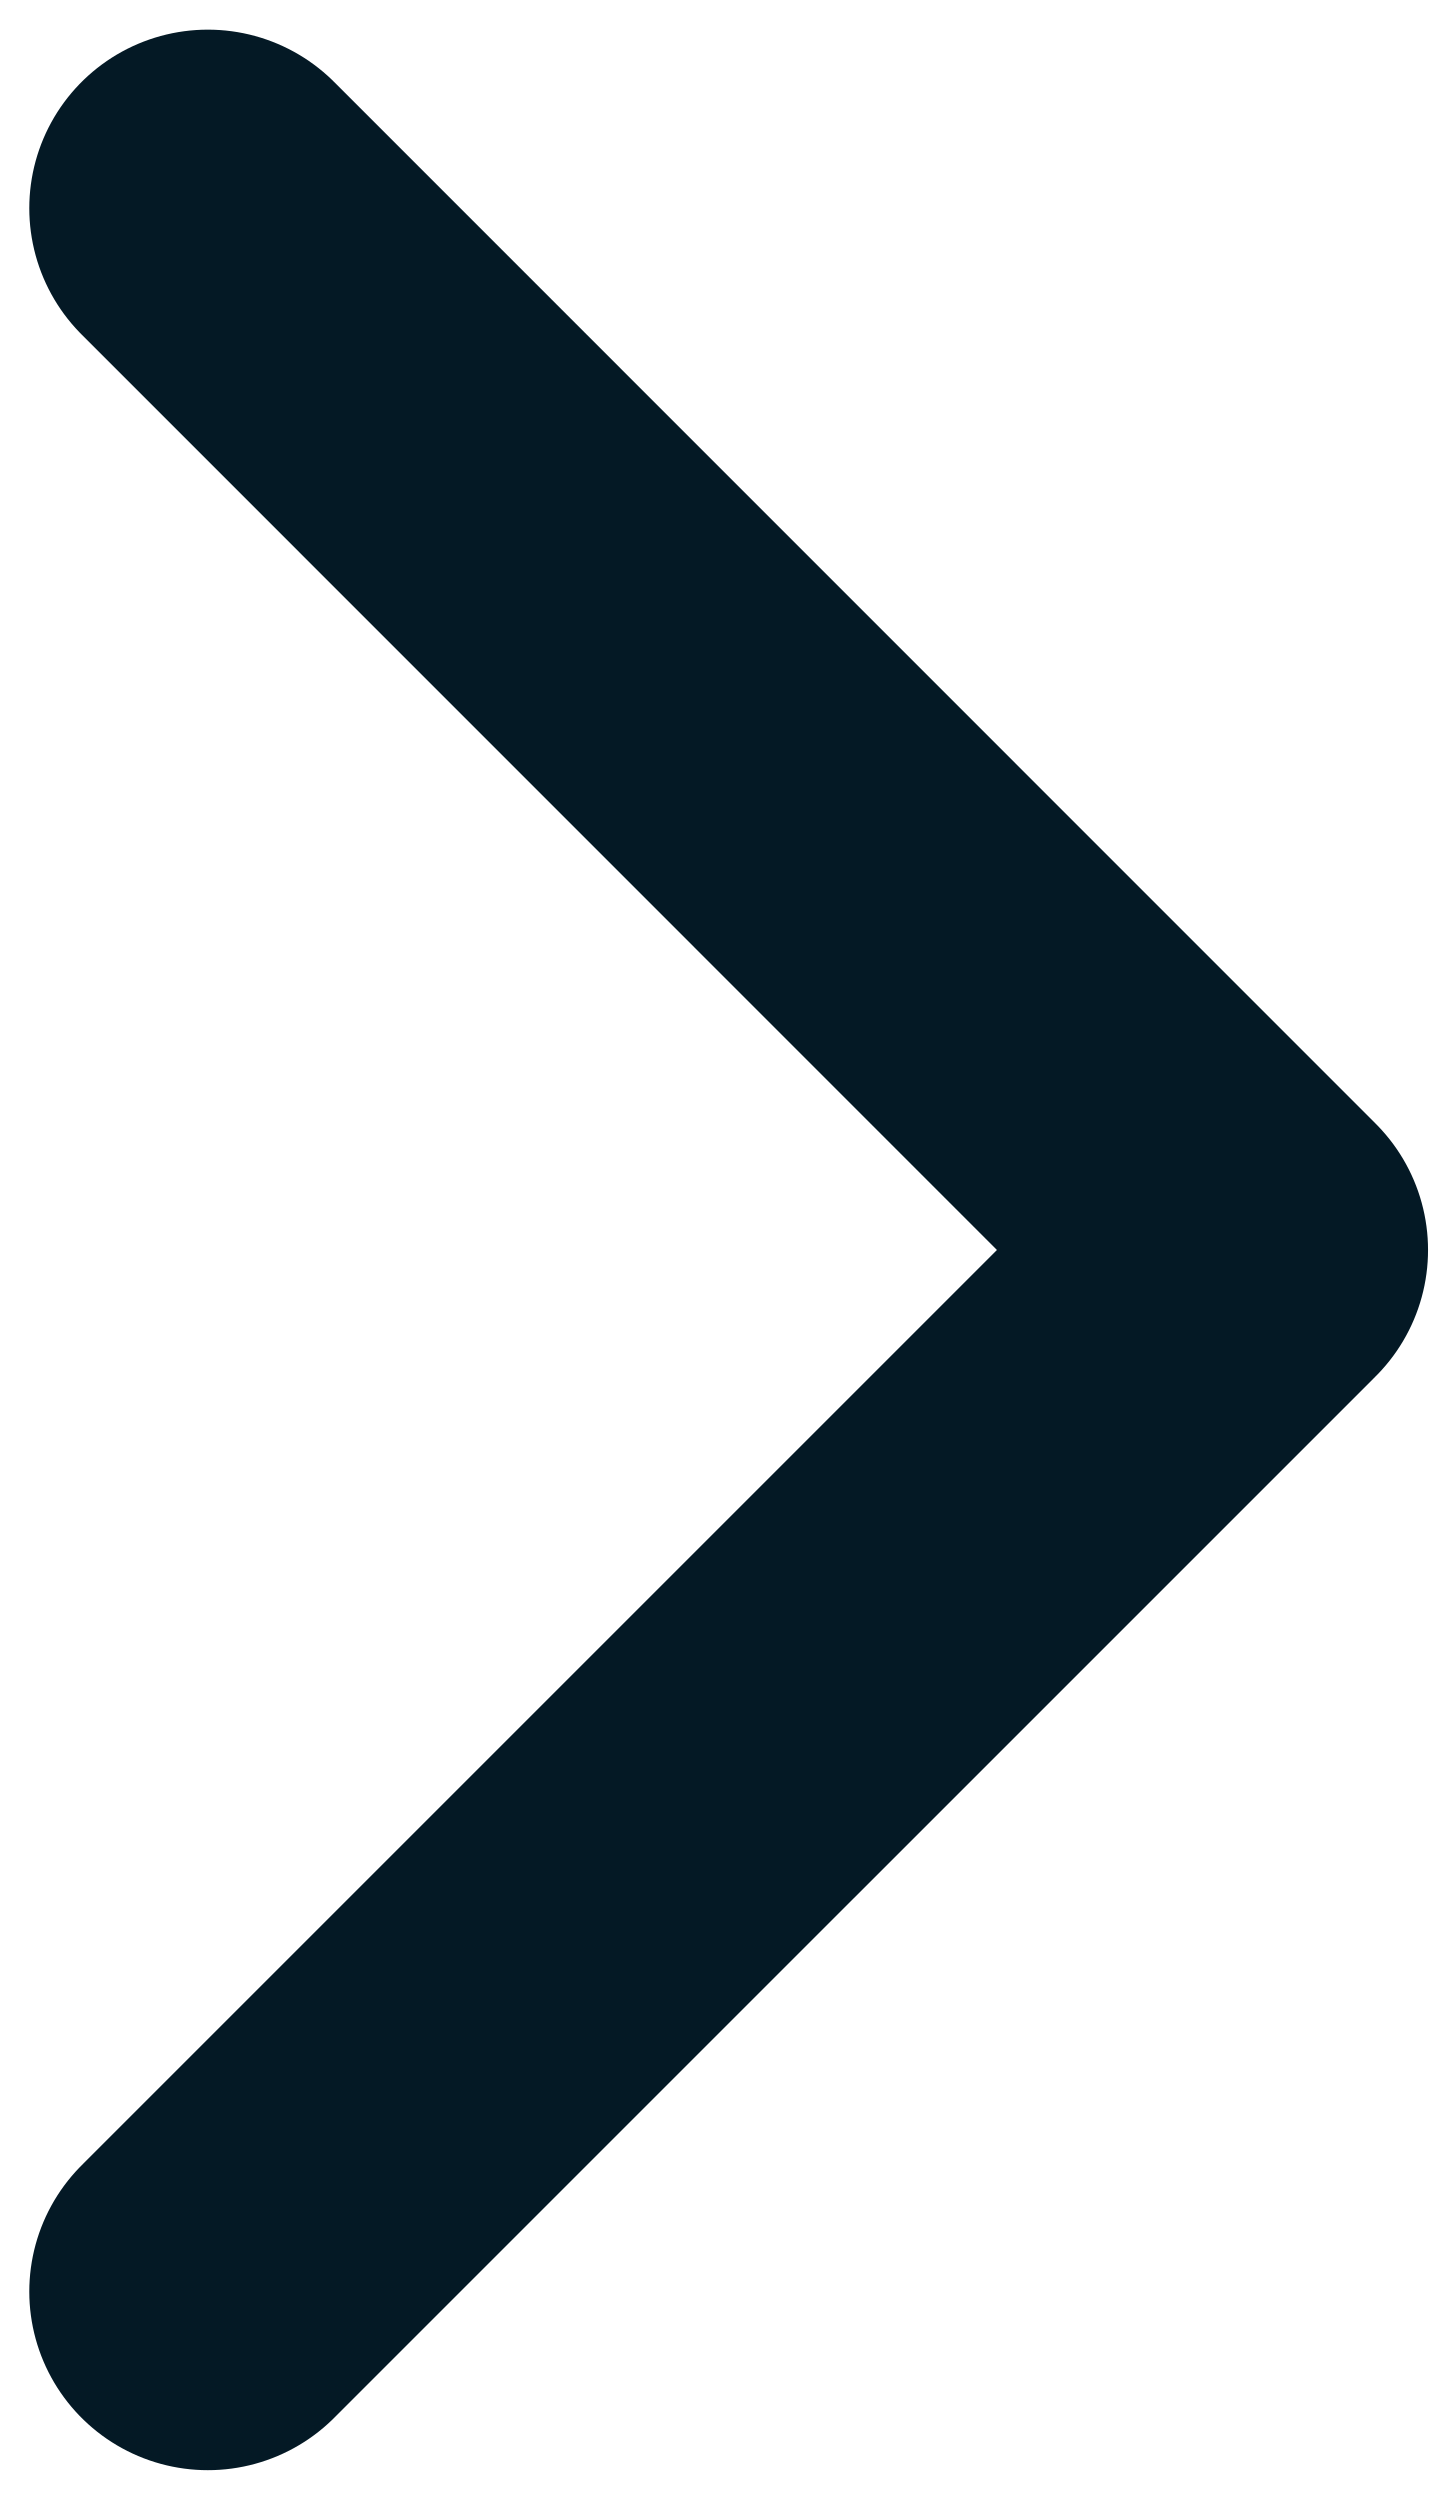
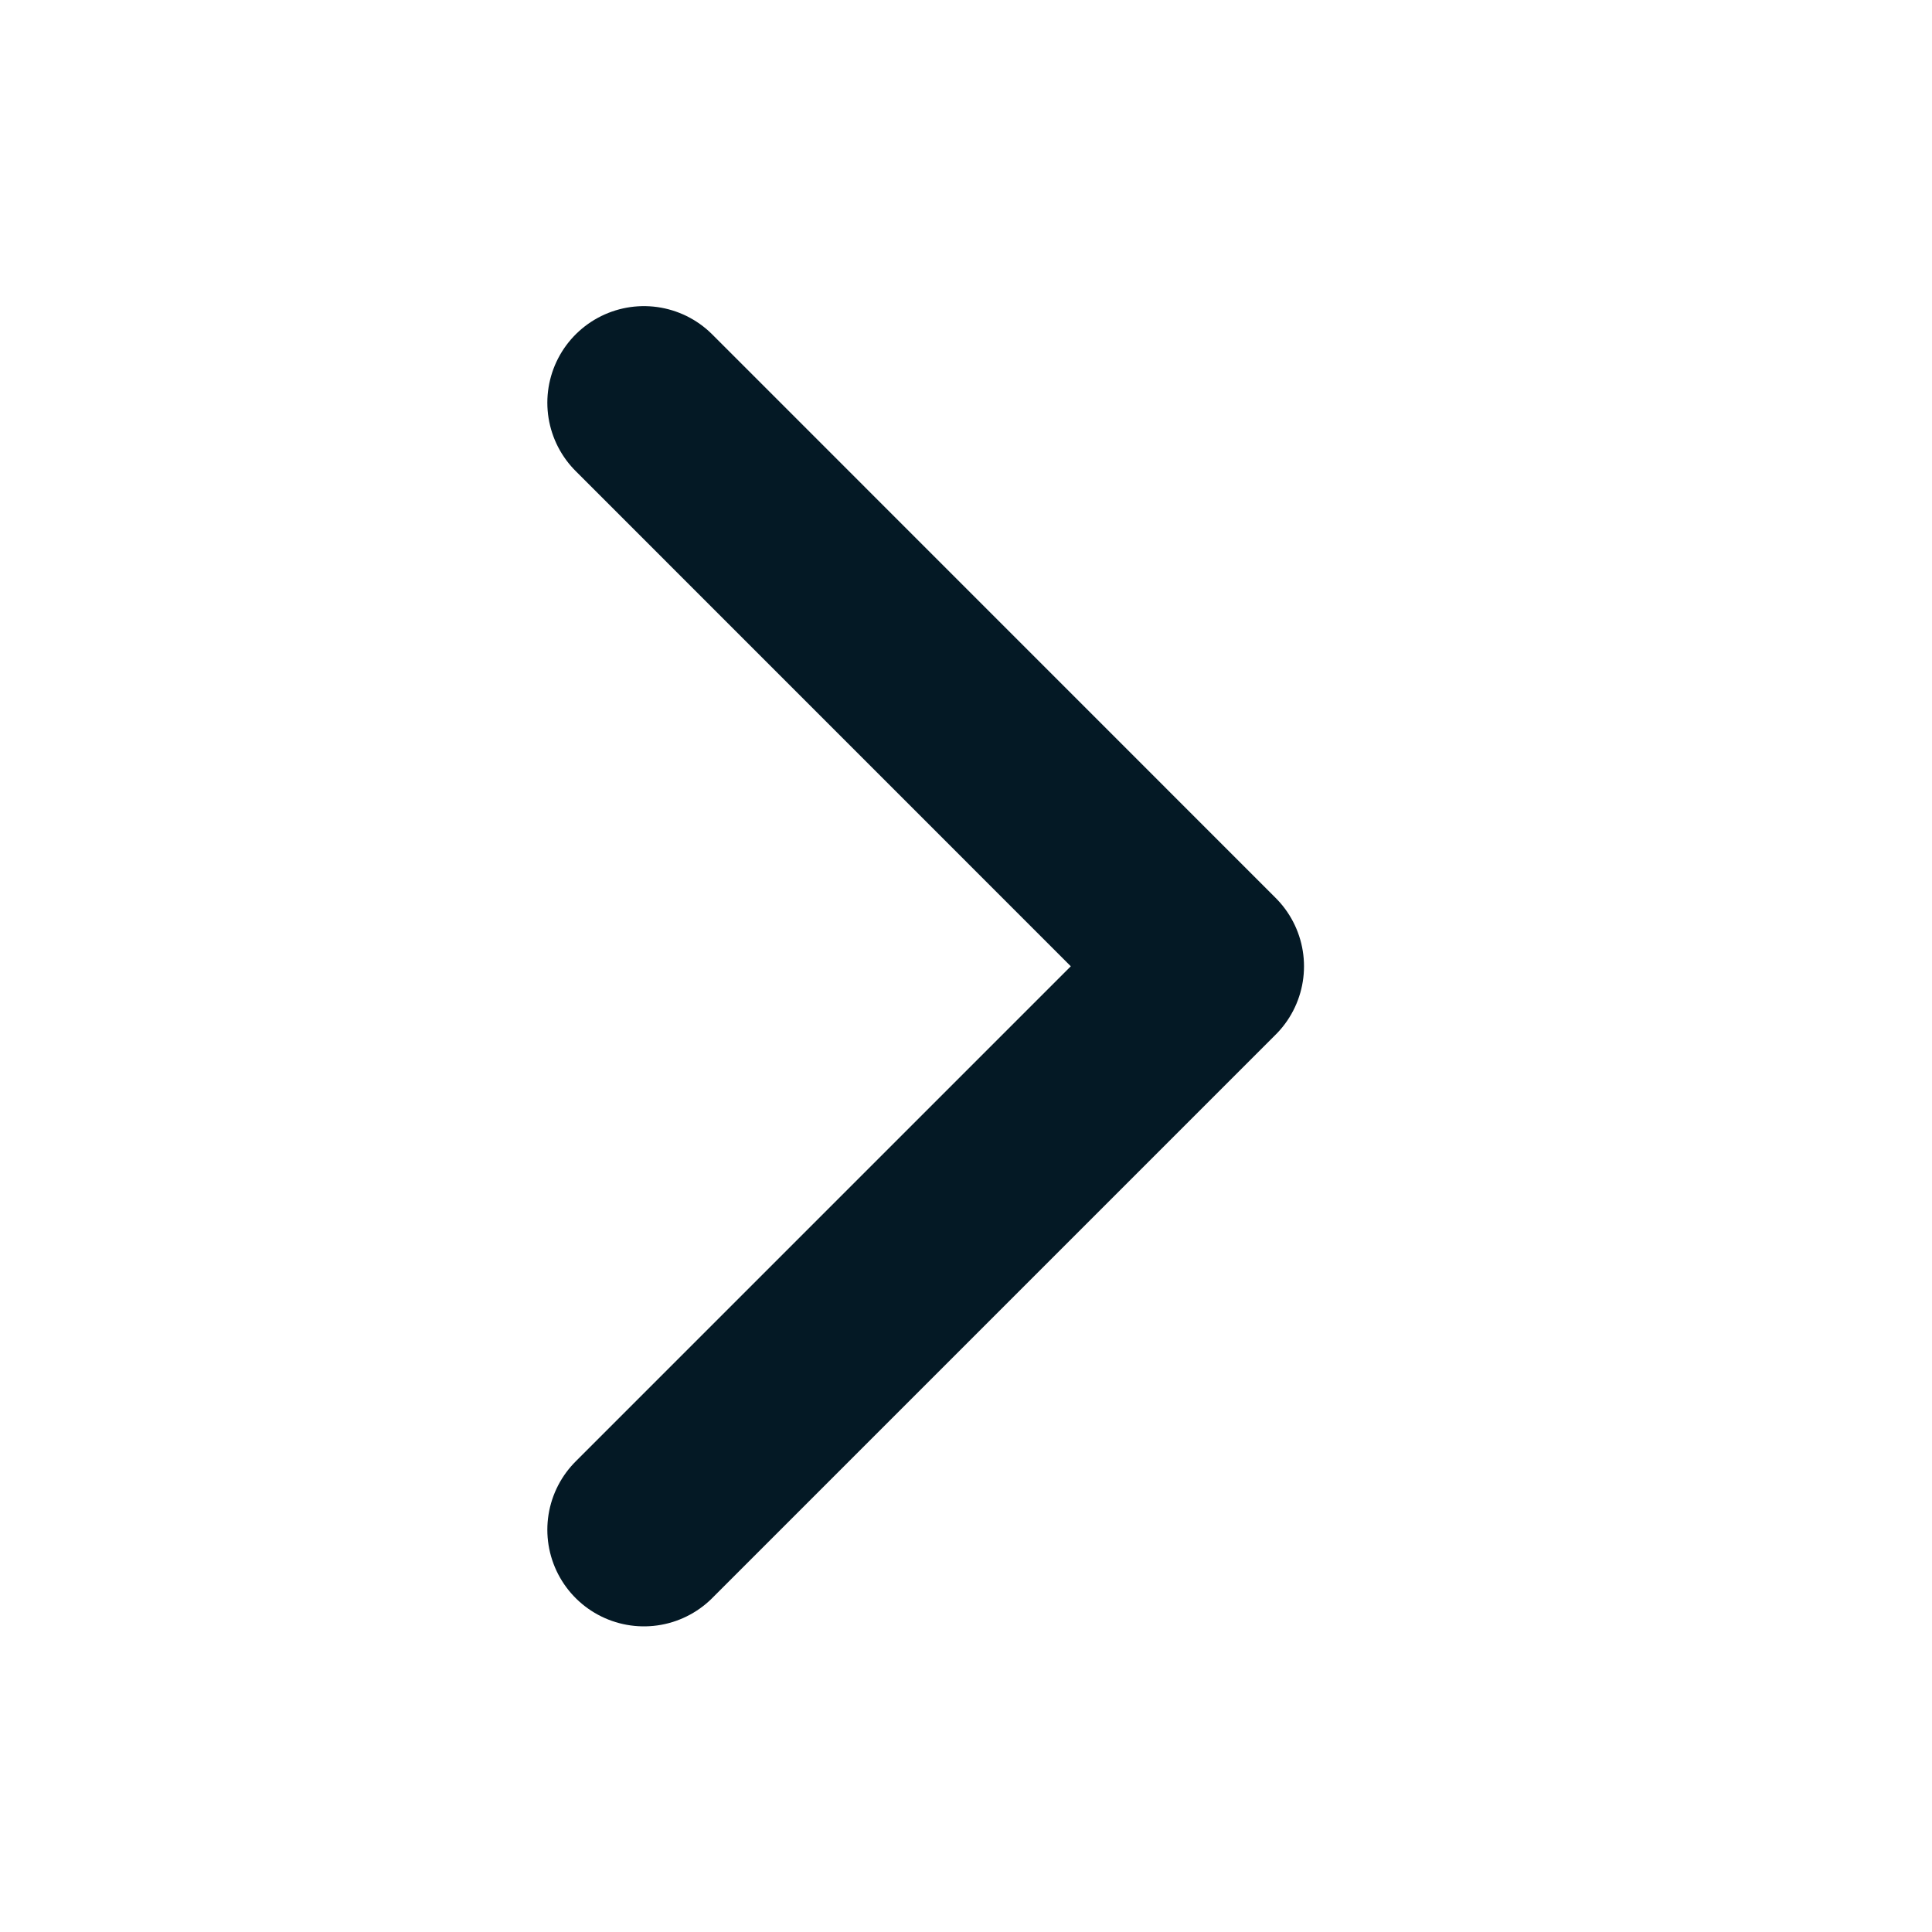
- <svg xmlns="http://www.w3.org/2000/svg" width="8" height="14" viewBox="0 0 8 14" fill="none">
-   <path d="M1.164 12.833L6.997 7L1.164 1.166" stroke="#041925" stroke-width="2" stroke-linecap="round" stroke-linejoin="round" />
+ <svg xmlns="http://www.w3.org/2000/svg" width="20" height="20" viewBox="0 0 20 20" fill="none">
+   <path d="M6.666 15.836L12.499 10.003L6.666 4.169" stroke="#041925" stroke-width="2" stroke-linecap="round" stroke-linejoin="round" />
</svg>
